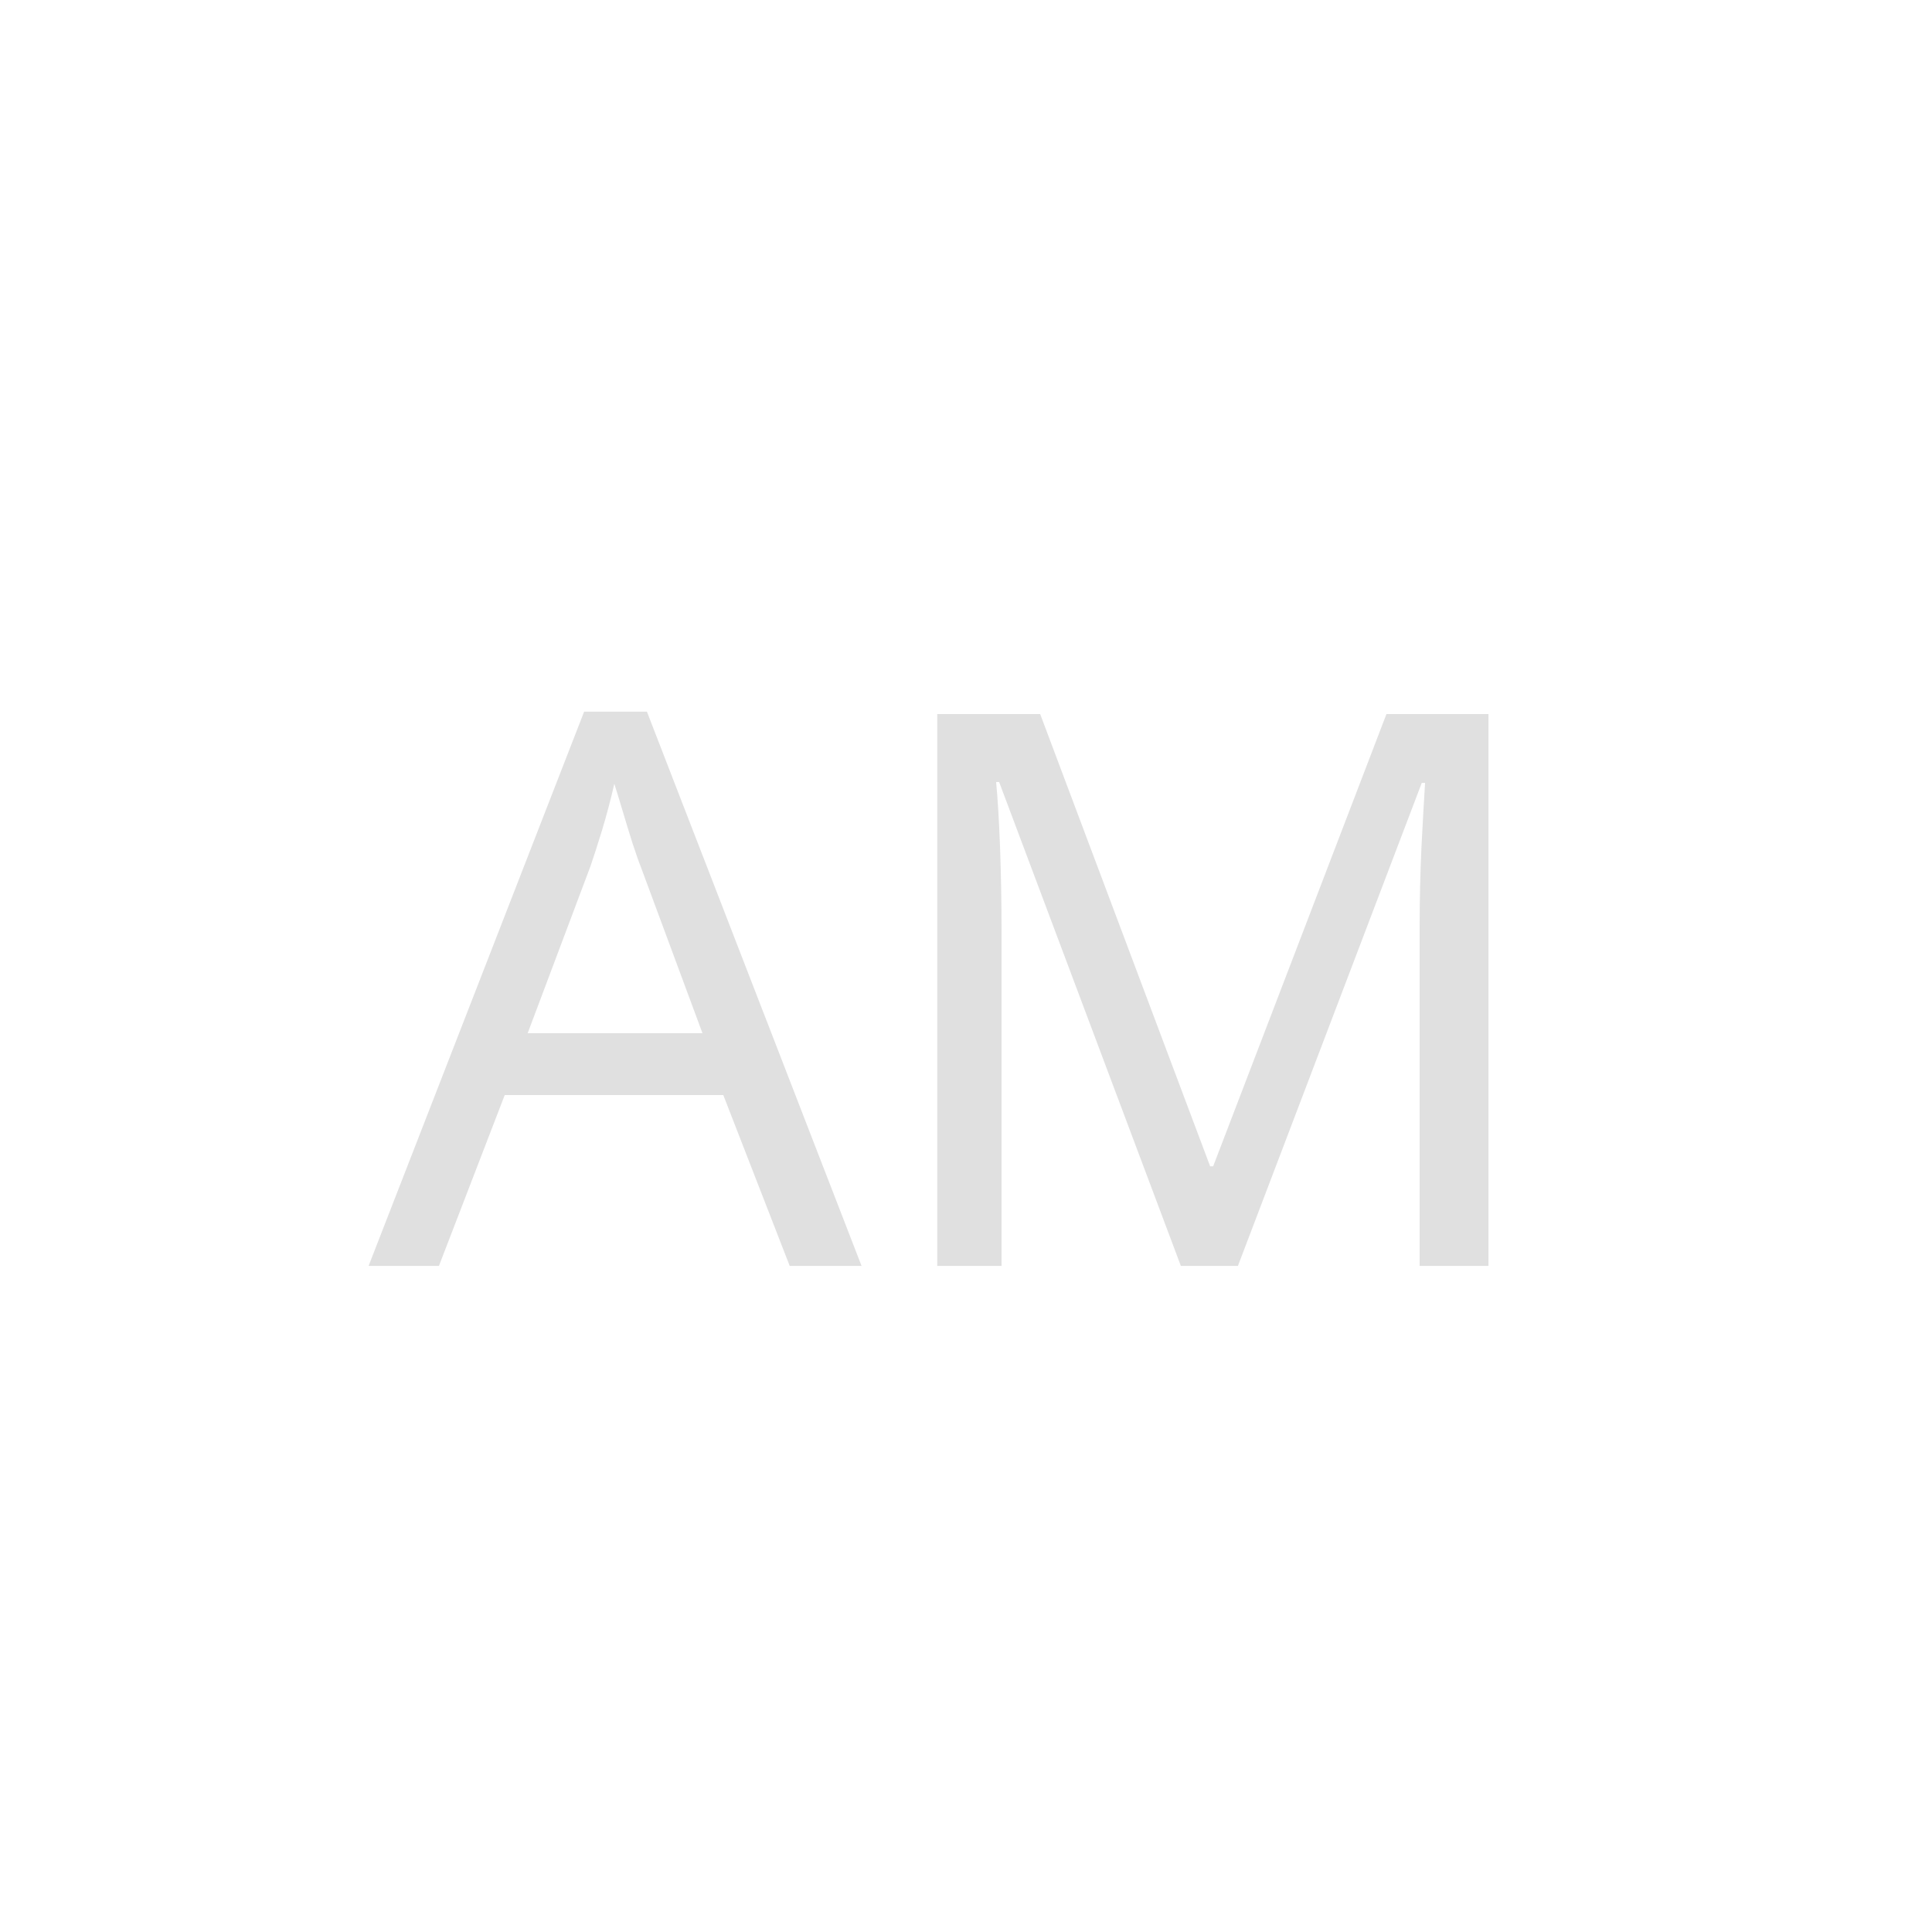
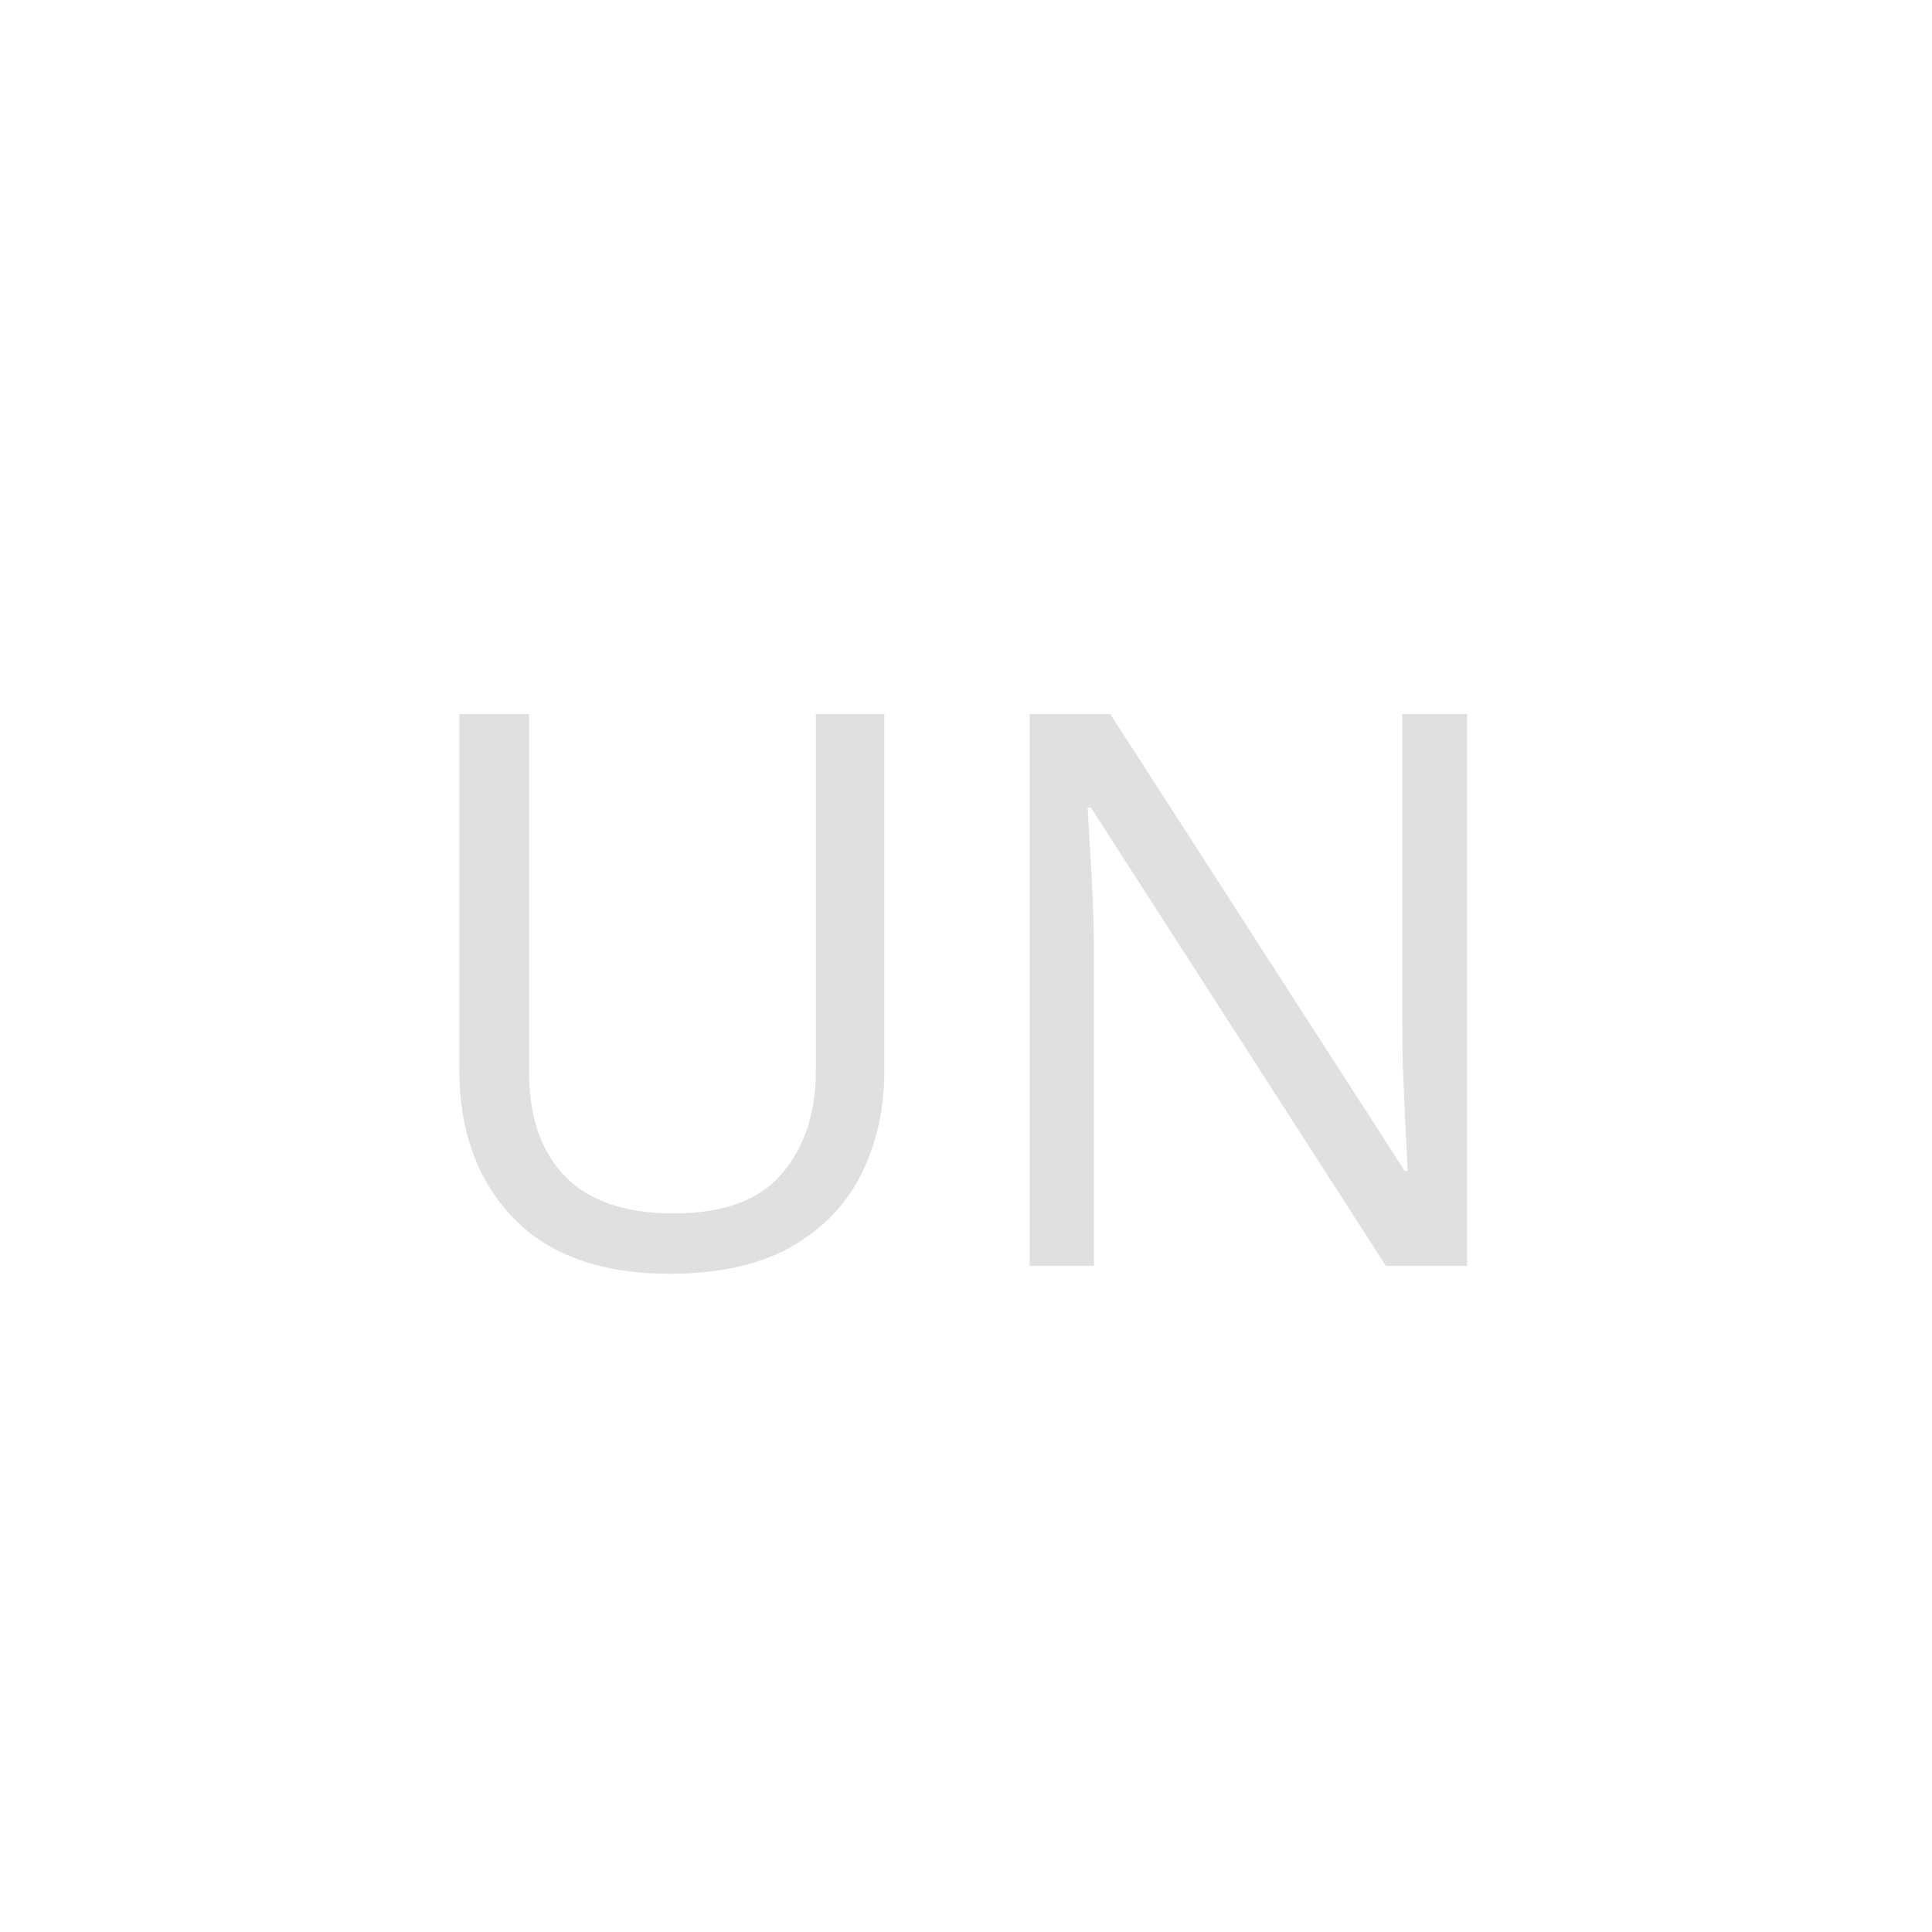
<svg xmlns="http://www.w3.org/2000/svg" width="150" height="150" viewBox="0 0 100 100" style="background-color: #5a6a62;">
-   <text x="50%" y="50%" dominant-baseline="central" text-anchor="middle" fill="#e0e0e0" font-size="40" font-family="sans-serif">AM</text>
+   <text x="50%" y="50%" dominant-baseline="central" text-anchor="middle" fill="#e0e0e0" font-size="40" font-family="sans-serif">UN</text>
</svg>
